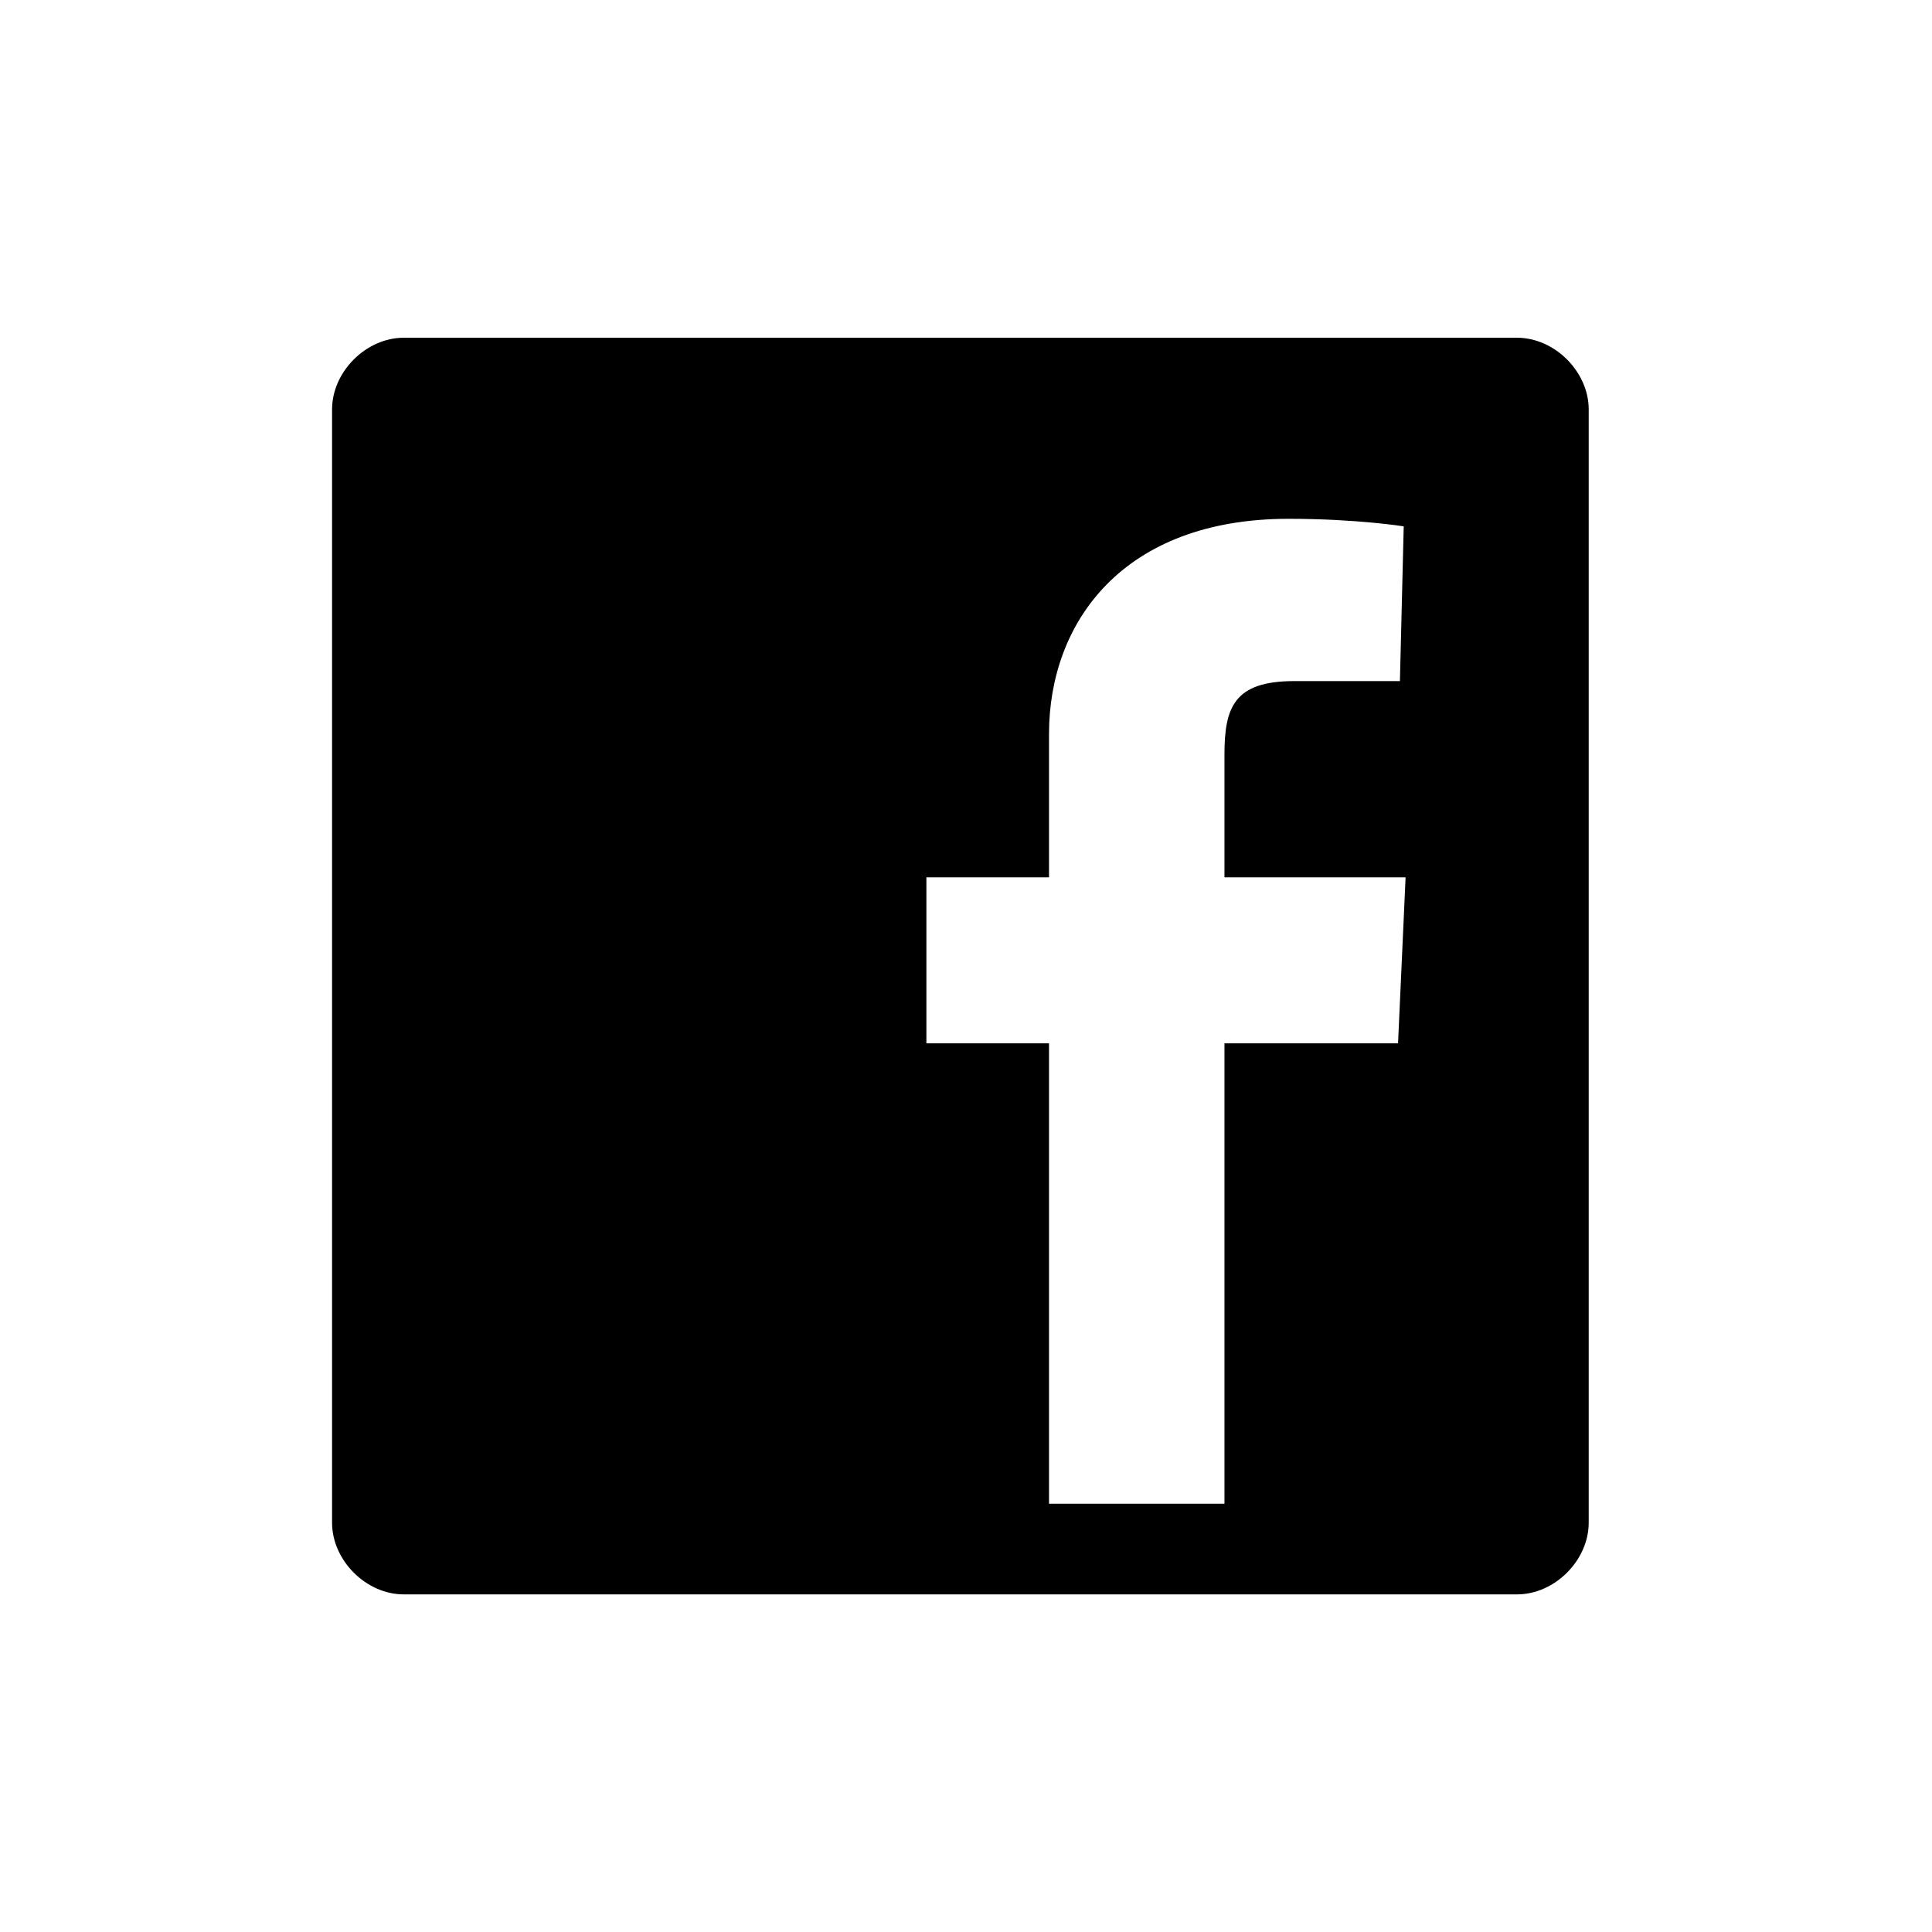
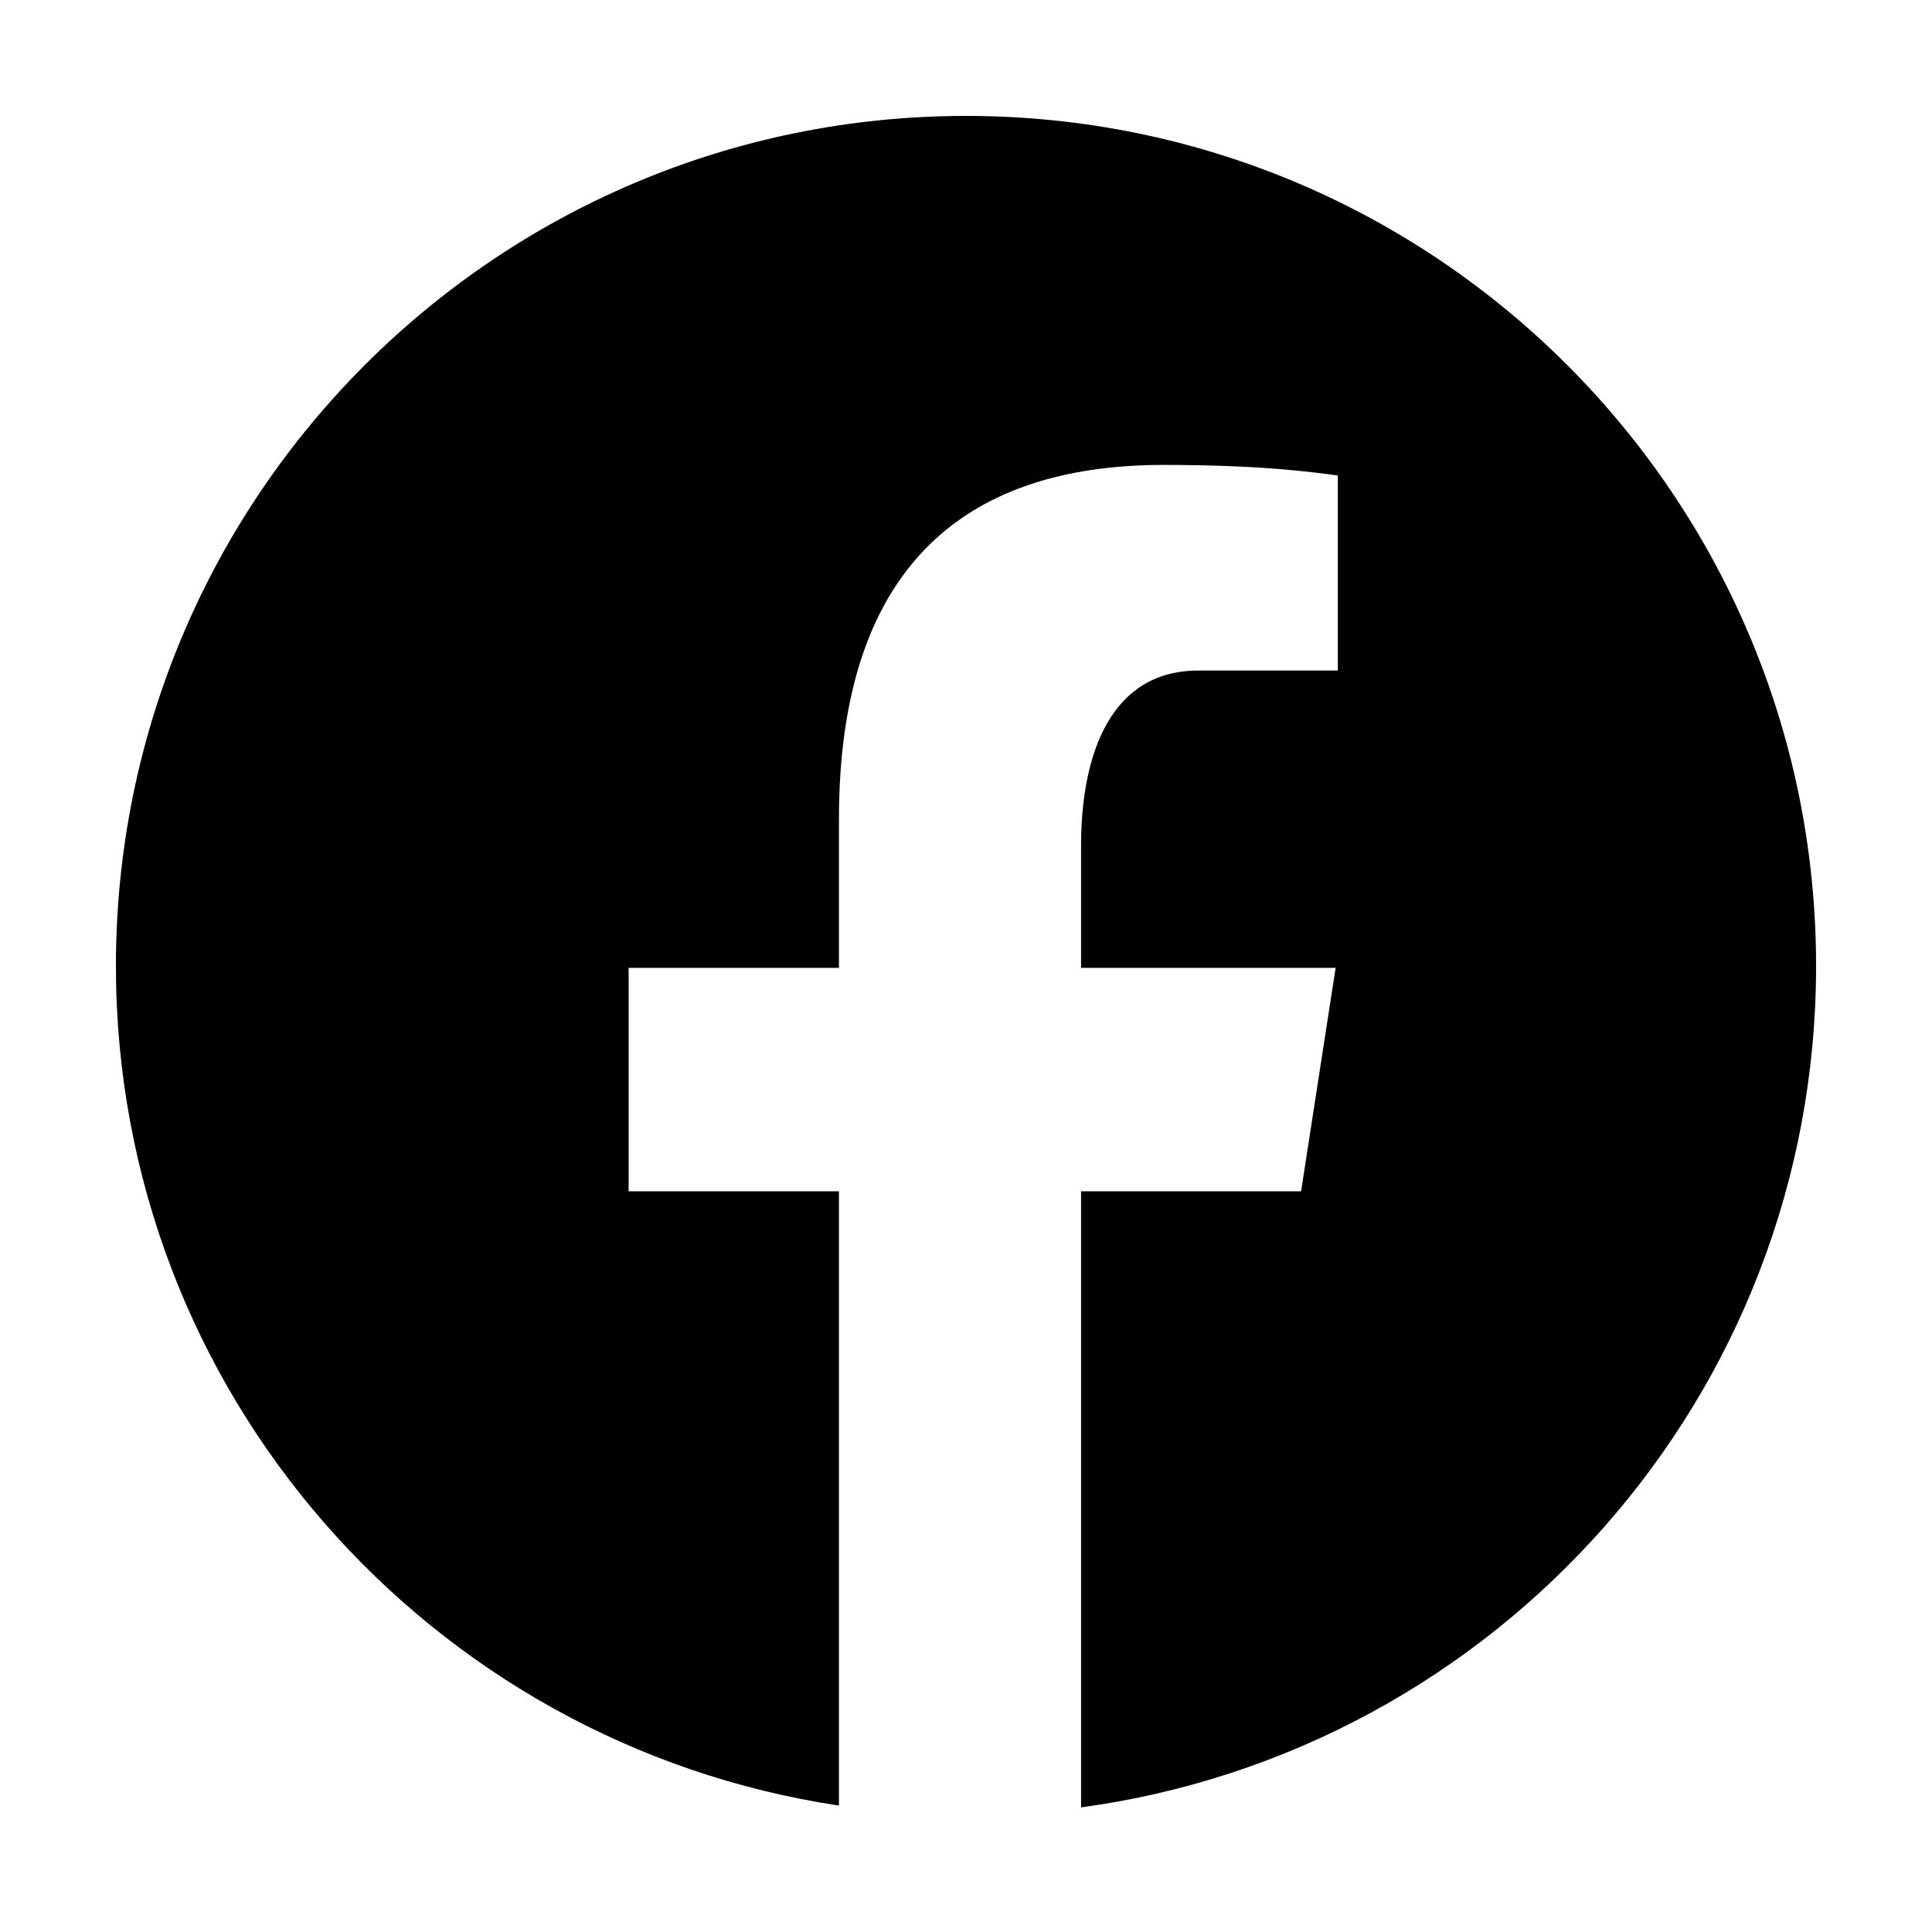
- <svg xmlns="http://www.w3.org/2000/svg" fill="#000000" width="800px" height="800px" viewBox="-5.5 0 32 32" version="1.1">
-   <path d="M1.188 5.594h18.438c0.625 0 1.188 0.563 1.188 1.188v18.438c0 0.625-0.563 1.188-1.188 1.188h-18.438c-0.625 0-1.188-0.563-1.188-1.188v-18.438c0-0.625 0.563-1.188 1.188-1.188zM14.781 17.281h2.875l0.125-2.75h-3v-2.031c0-0.781 0.156-1.219 1.156-1.219h1.75l0.063-2.563s-0.781-0.125-1.906-0.125c-2.75 0-3.969 1.719-3.969 3.563v2.375h-2.031v2.75h2.031v7.625h2.906v-7.625z" />
+ <svg xmlns="http://www.w3.org/2000/svg" viewBox="0 0 50 50" width="50px" height="50px">
+   <path d="M25,3C12.85,3,3,12.85,3,25c0,11.03,8.125,20.137,18.712,21.728V30.831h-5.443v-5.783h5.443v-3.848 c0-6.371,3.104-9.168,8.399-9.168c2.536,0,3.877,0.188,4.512,0.274v5.048h-3.612c-2.248,0-3.033,2.131-3.033,4.533v3.161h6.588 l-0.894,5.783h-5.694v15.944C38.716,45.318,47,36.137,47,25C47,12.85,37.15,3,25,3z" />
</svg>
